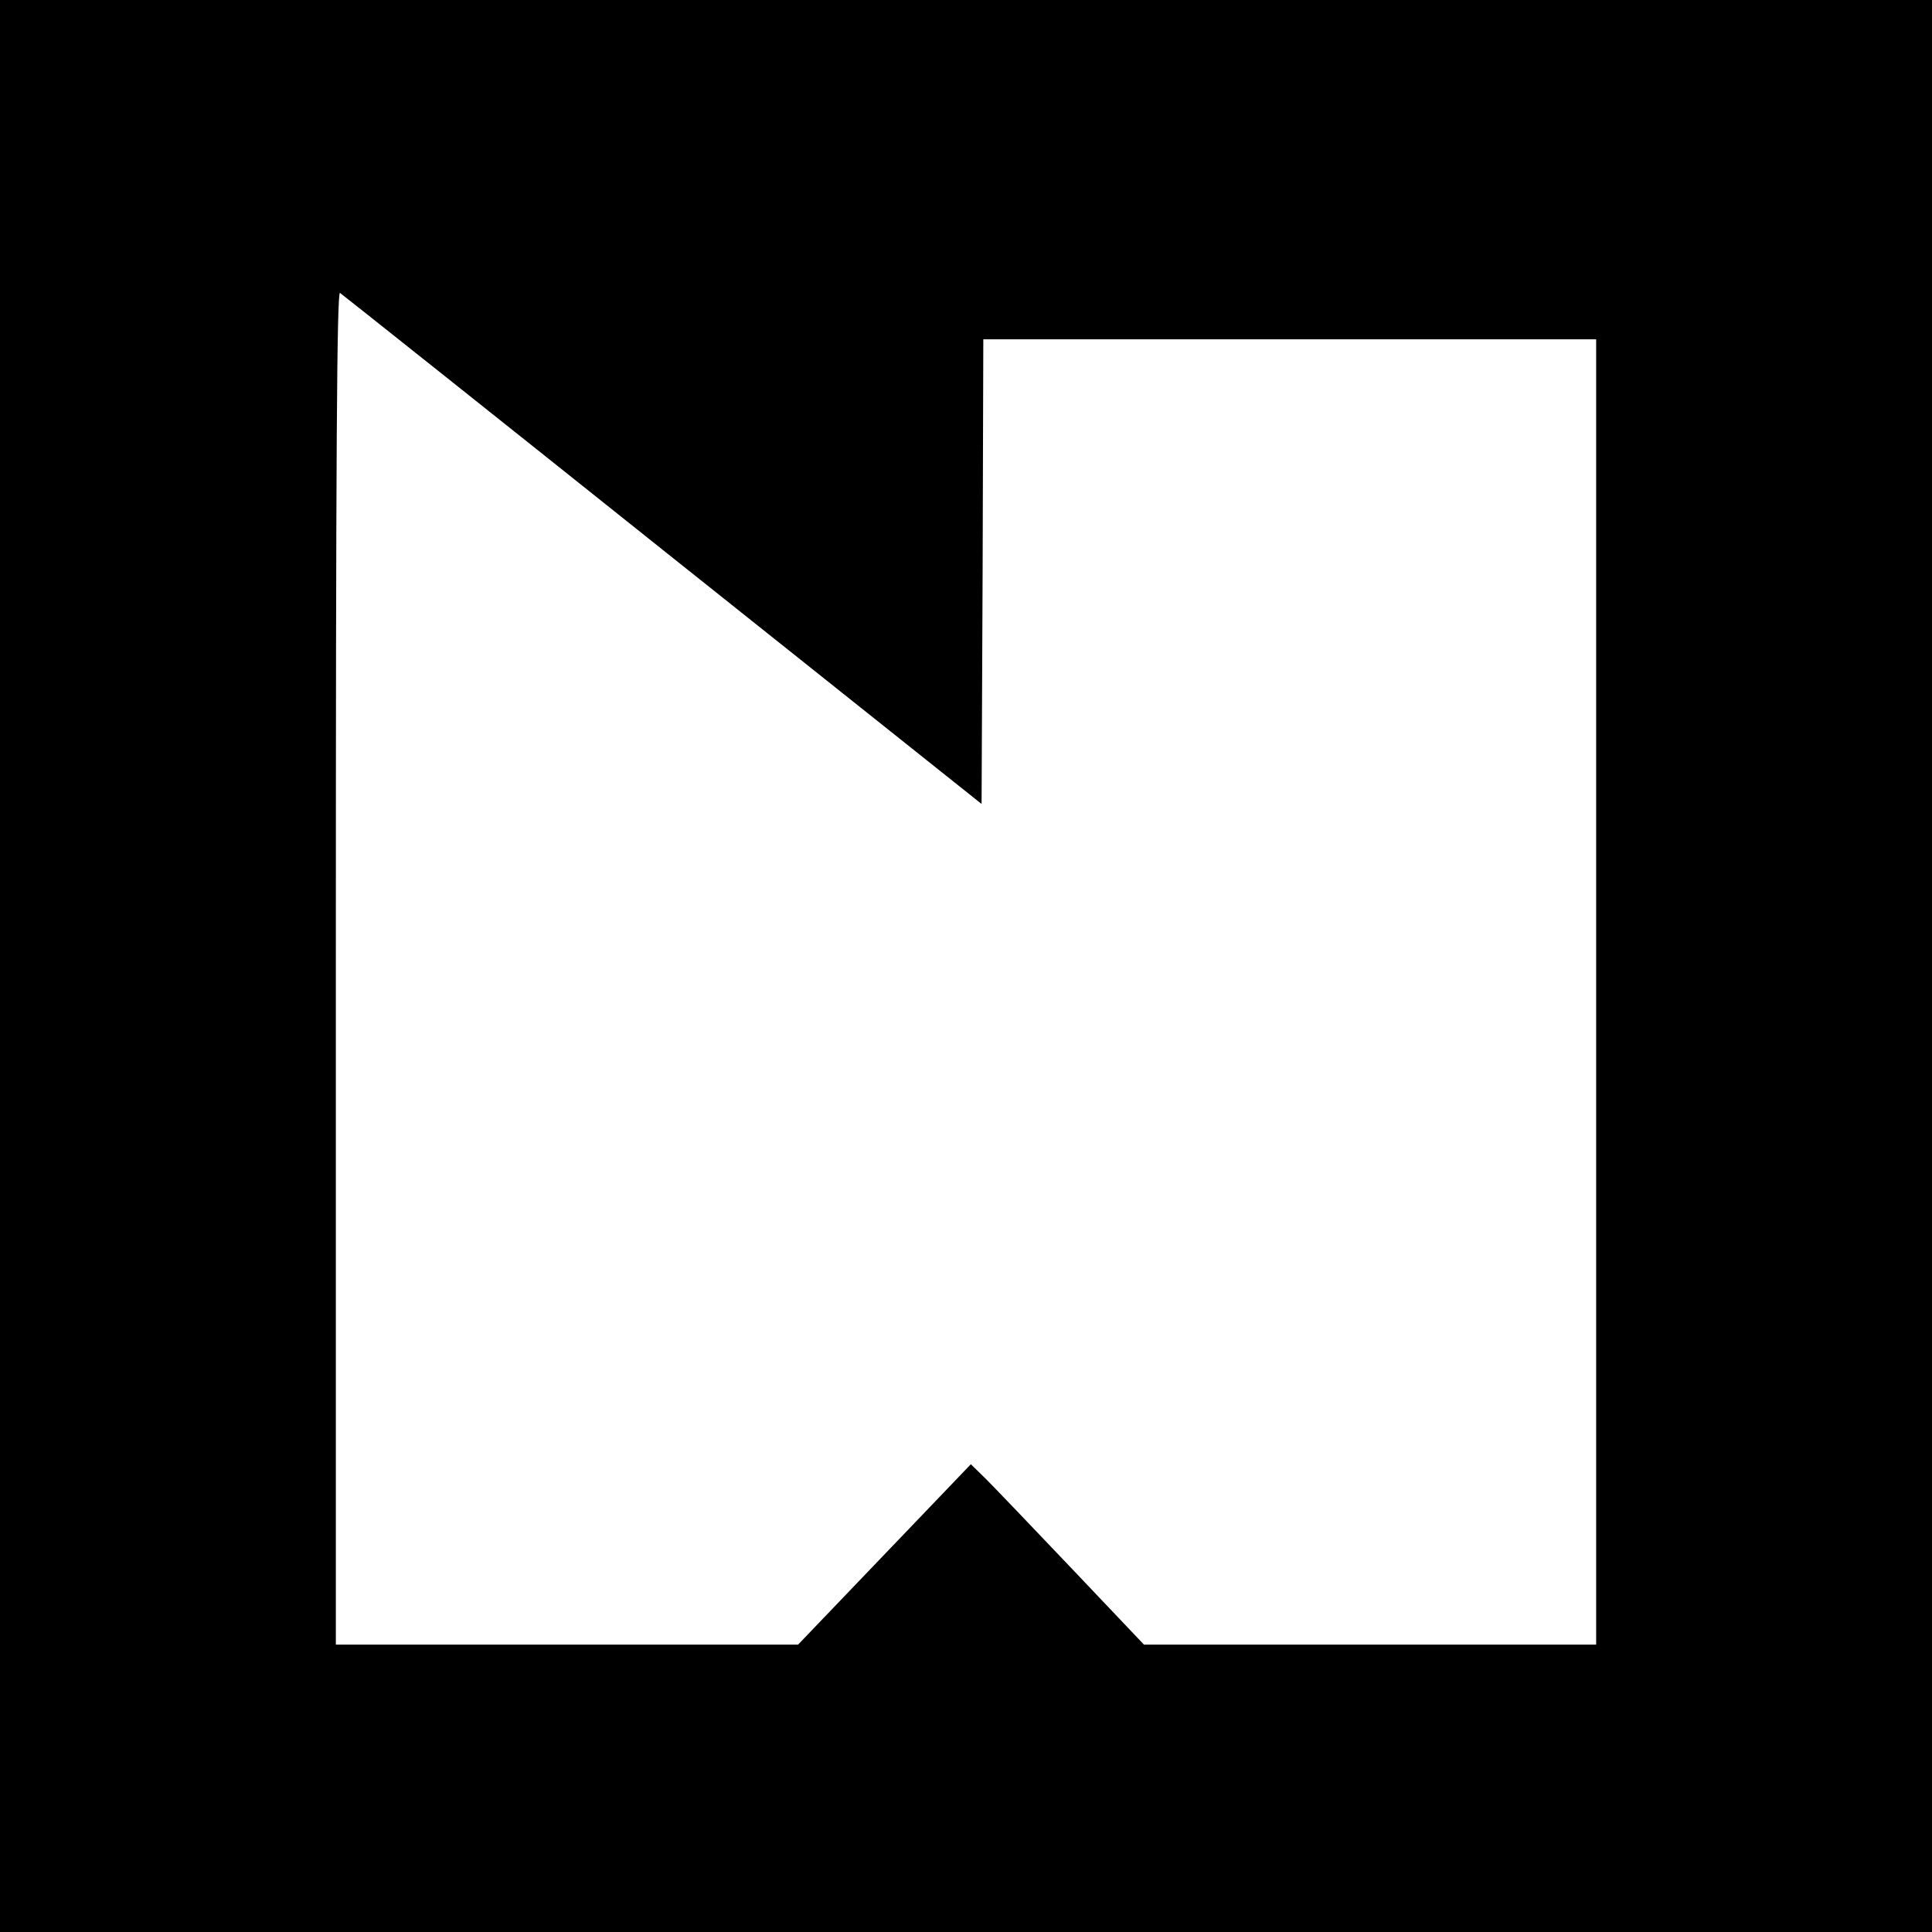
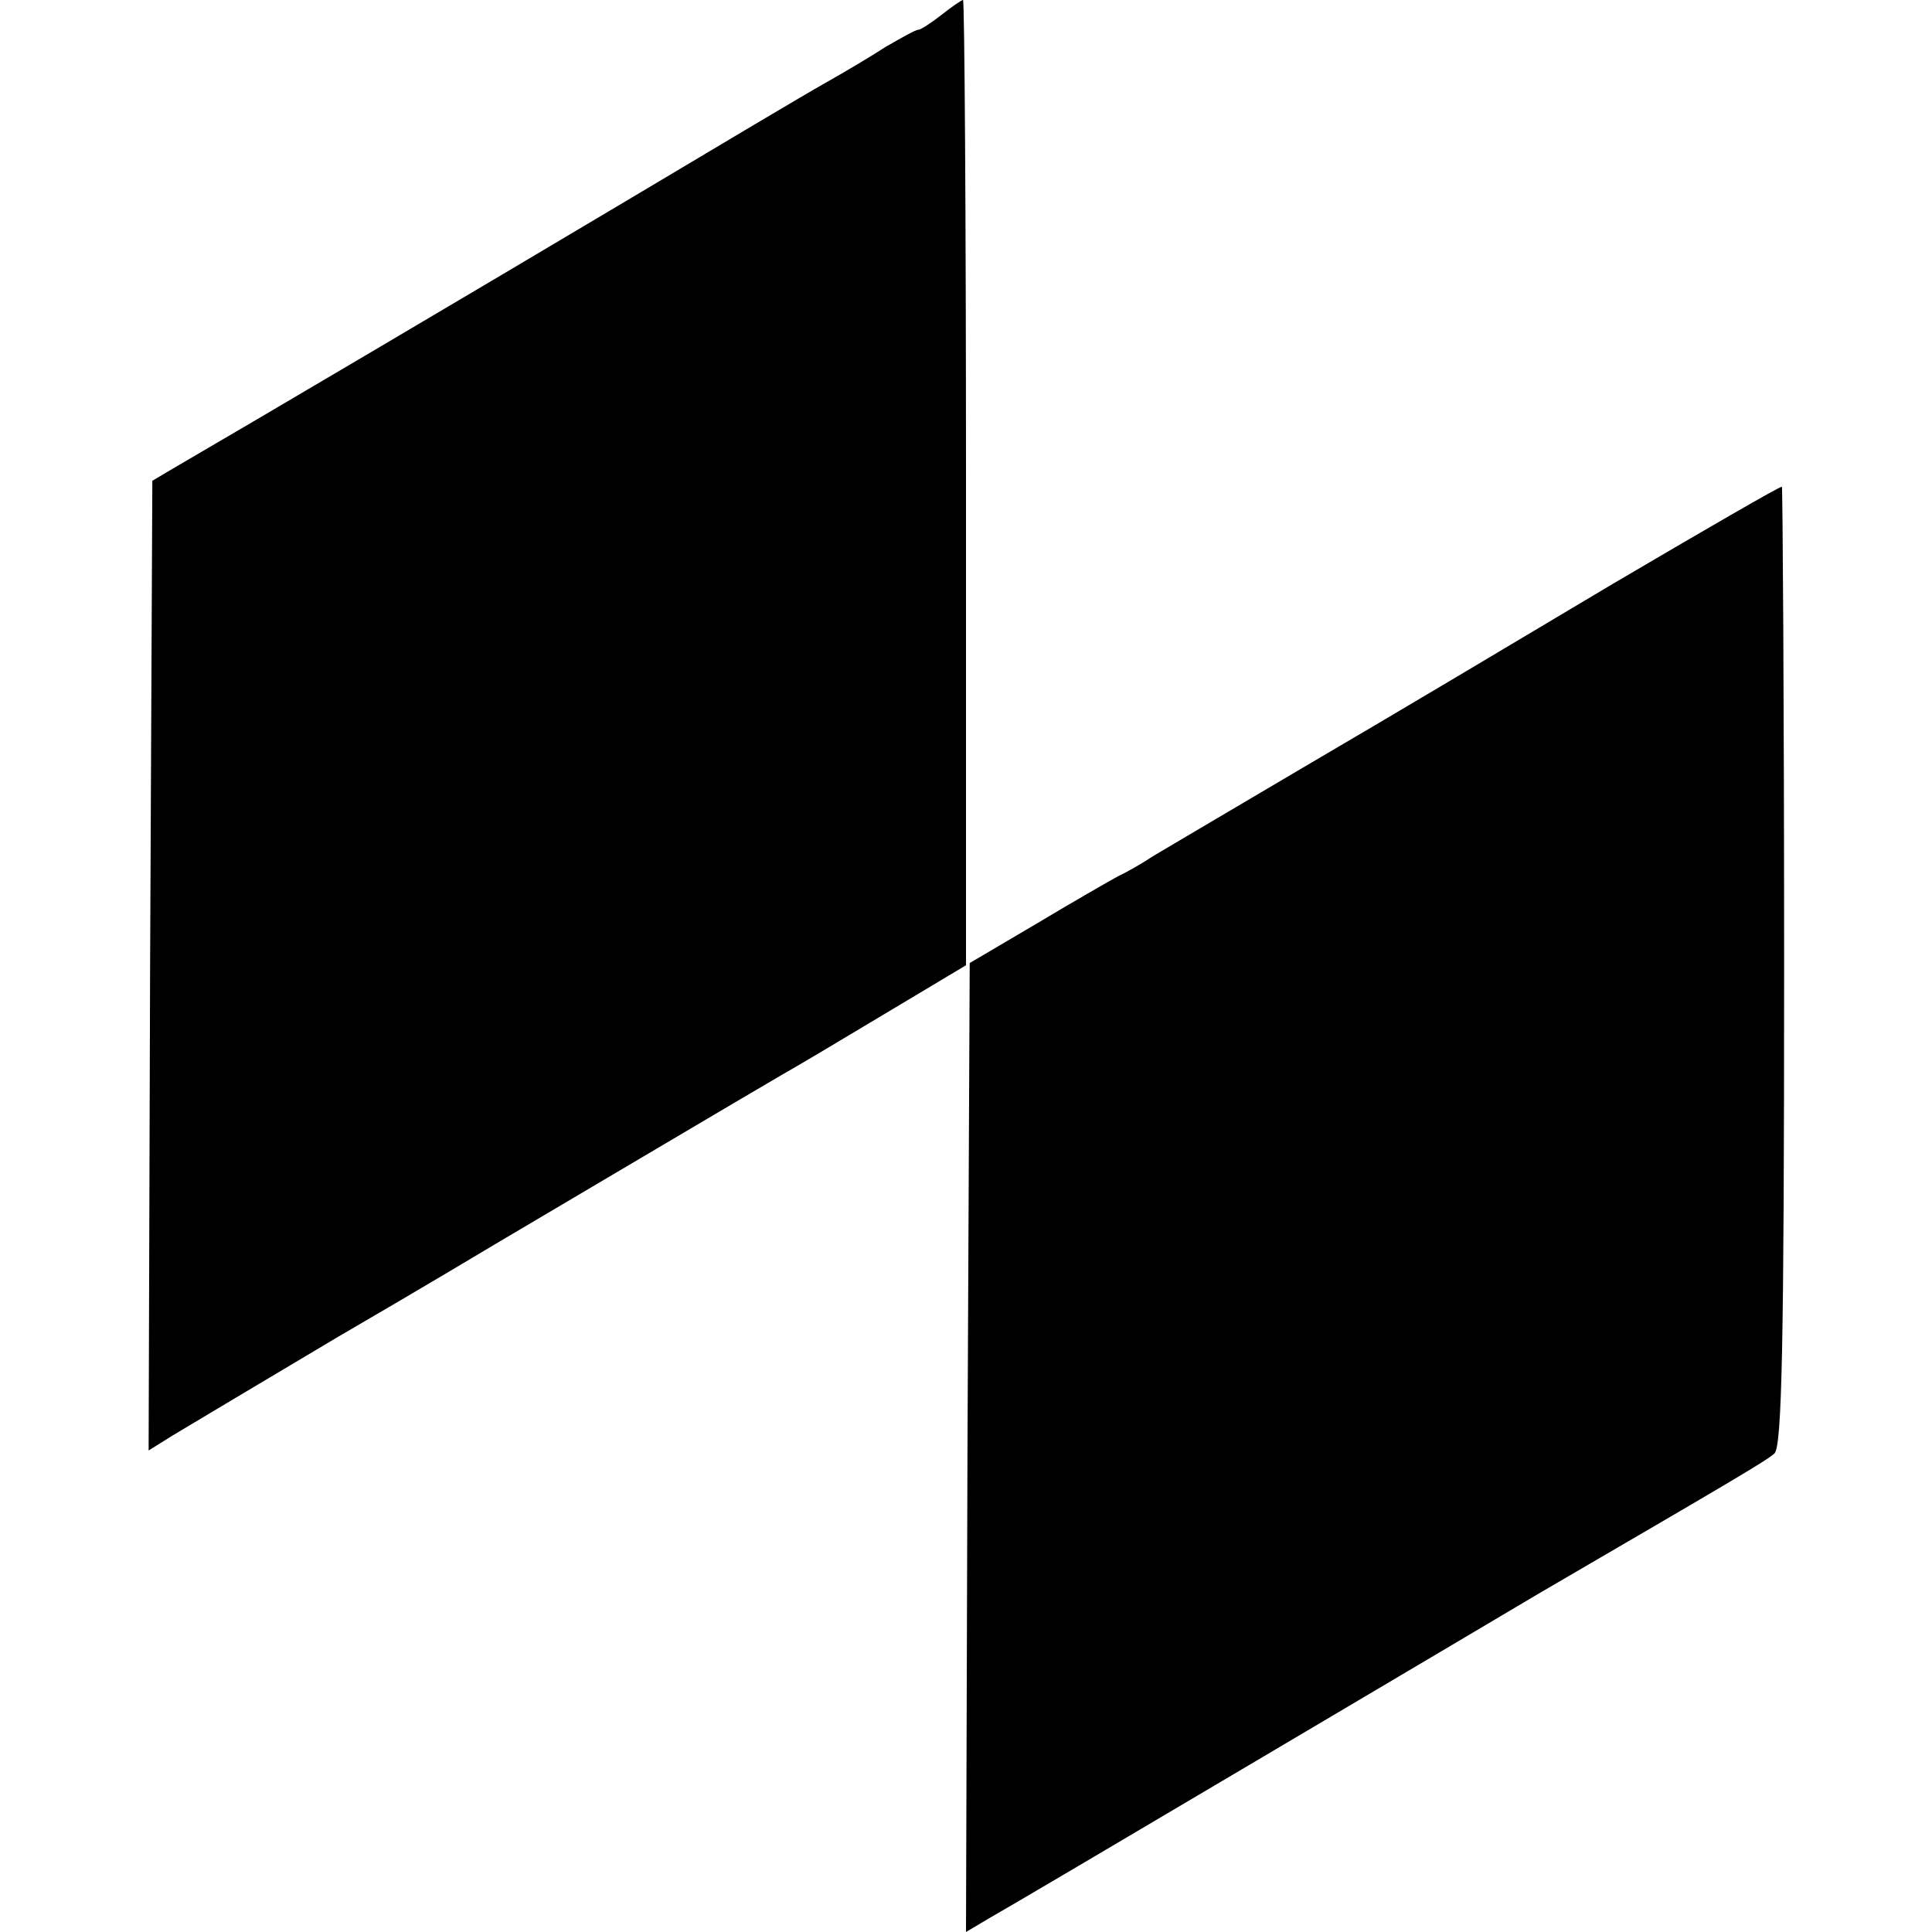
- <svg xmlns="http://www.w3.org/2000/svg" version="1.0" width="558pt" height="558pt" viewBox="0 0 558 558" preserveAspectRatio="xMidYMid meet">
-   <g transform="translate(0,558) scale(0.1,-0.1)" fill="#000000" stroke="none">
-     <path d="M0 2790 l0 -2790 2790 0 2790 0 0 2790 0 2790 -2790 0 -2790 0 0 -2790z m1914 1202 l921 -734 3 671 2 671 885 0 885 0 0 -1885 0 -1885 -653 0 -653 0 -206 217 c-114 120 -226 237 -250 261 l-44 43 -250 -261 -249 -260 -667 0 -668 0 0 1956 c0 1481 3 1953 12 1948 6 -4 426 -338 932 -742z" />
+ <svg xmlns="http://www.w3.org/2000/svg" version="1.0" width="260pt" height="260pt" viewBox="0 0 260 260" preserveAspectRatio="xMidYMid meet">
+   <g transform="translate(0,260) scale(0.1,-0.1)" fill="#000000" stroke="none">
+     <path d="M1267 2580 c-14 -11 -28 -20 -31 -20 -4 0 -23 -11 -44 -23 -20 -13 -57 -35 -82 -49 -25 -14 -146 -86 -270 -160 -188 -112 -503 -298 -608 -359 l-27 -16 -3 -652 -2 -653 32 20 c18 11 119 71 223 133 105 61 202 119 217 128 39 23 343 203 381 225 18 10 80 47 140 83 l107 64 0 650 c0 357 -2 649 -4 649 -2 0 -15 -9 -29 -20z" />
+     <path d="M2170 1814 c-124 -74 -307 -183 -408 -242 -100 -59 -195 -115 -210 -124 -15 -10 -36 -22 -47 -27 -11 -6 -60 -34 -110 -64 l-90 -53 -3 -652 -2 -652 32 19 c18 10 179 105 358 211 179 106 350 207 380 225 259 151 307 179 318 189 10 10 13 145 13 656 0 353 -2 644 -3 645 -2 1 -104 -58 -228 -131z" />
  </g>
</svg>
